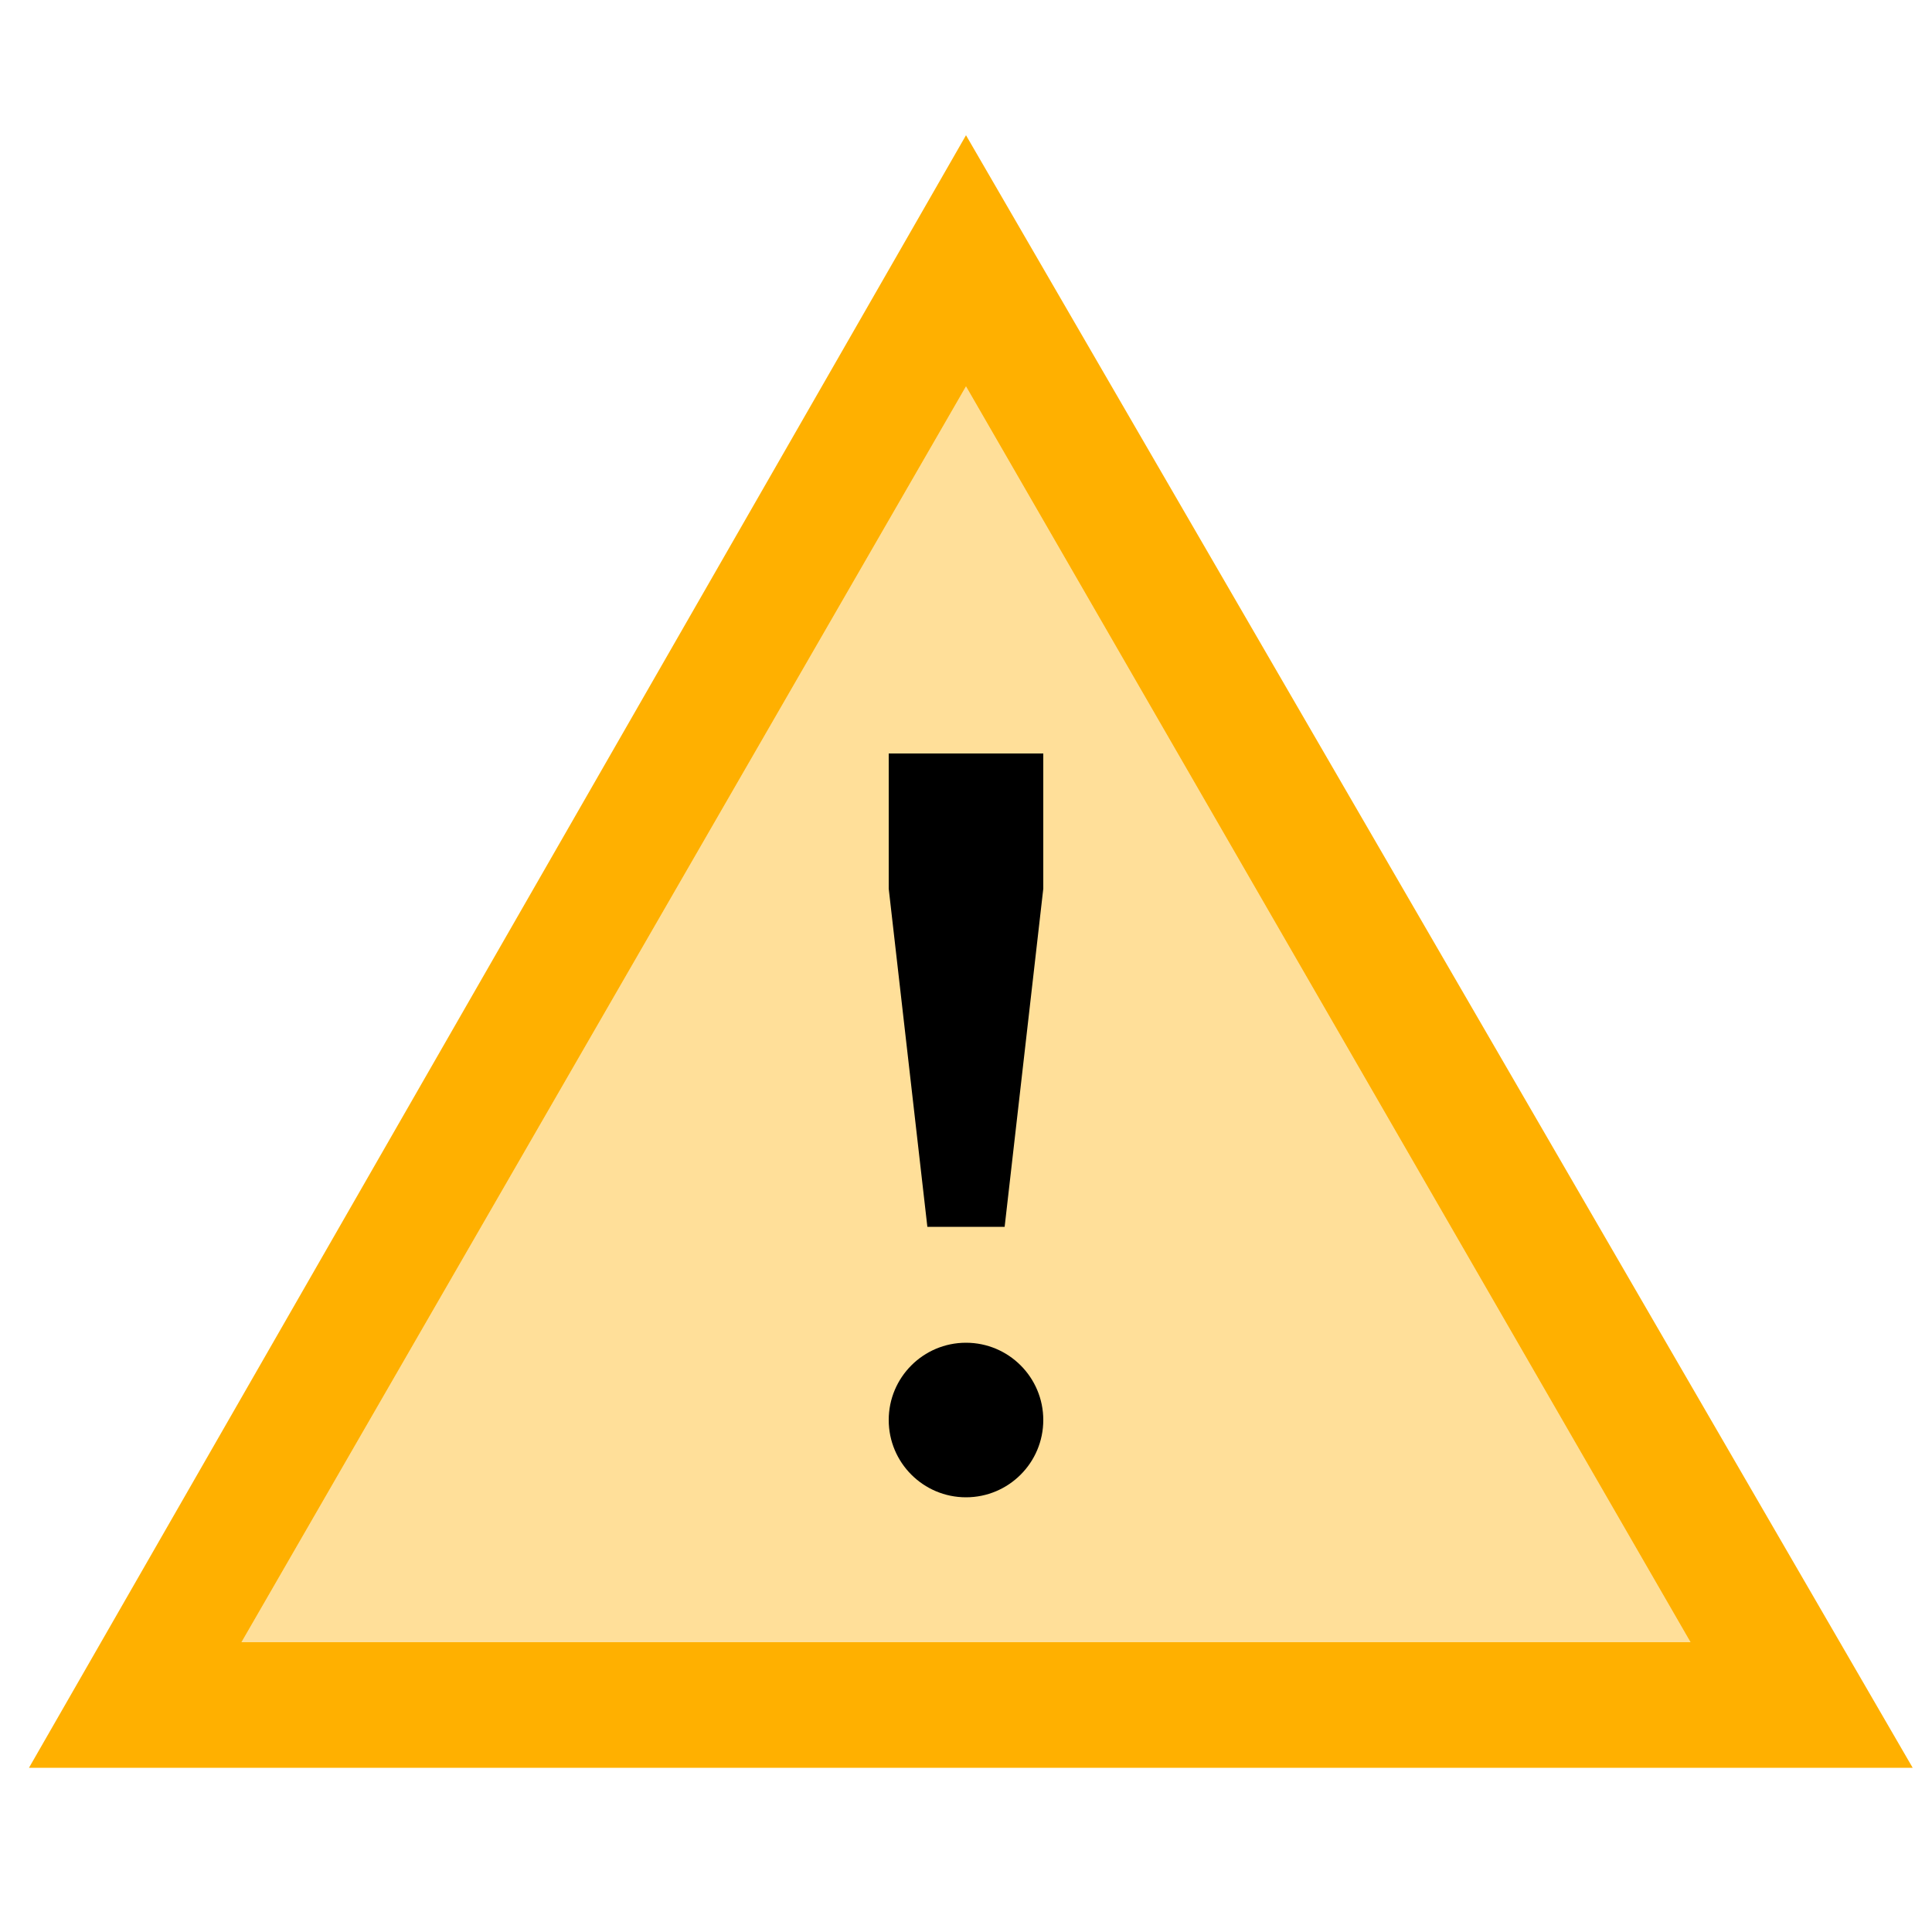
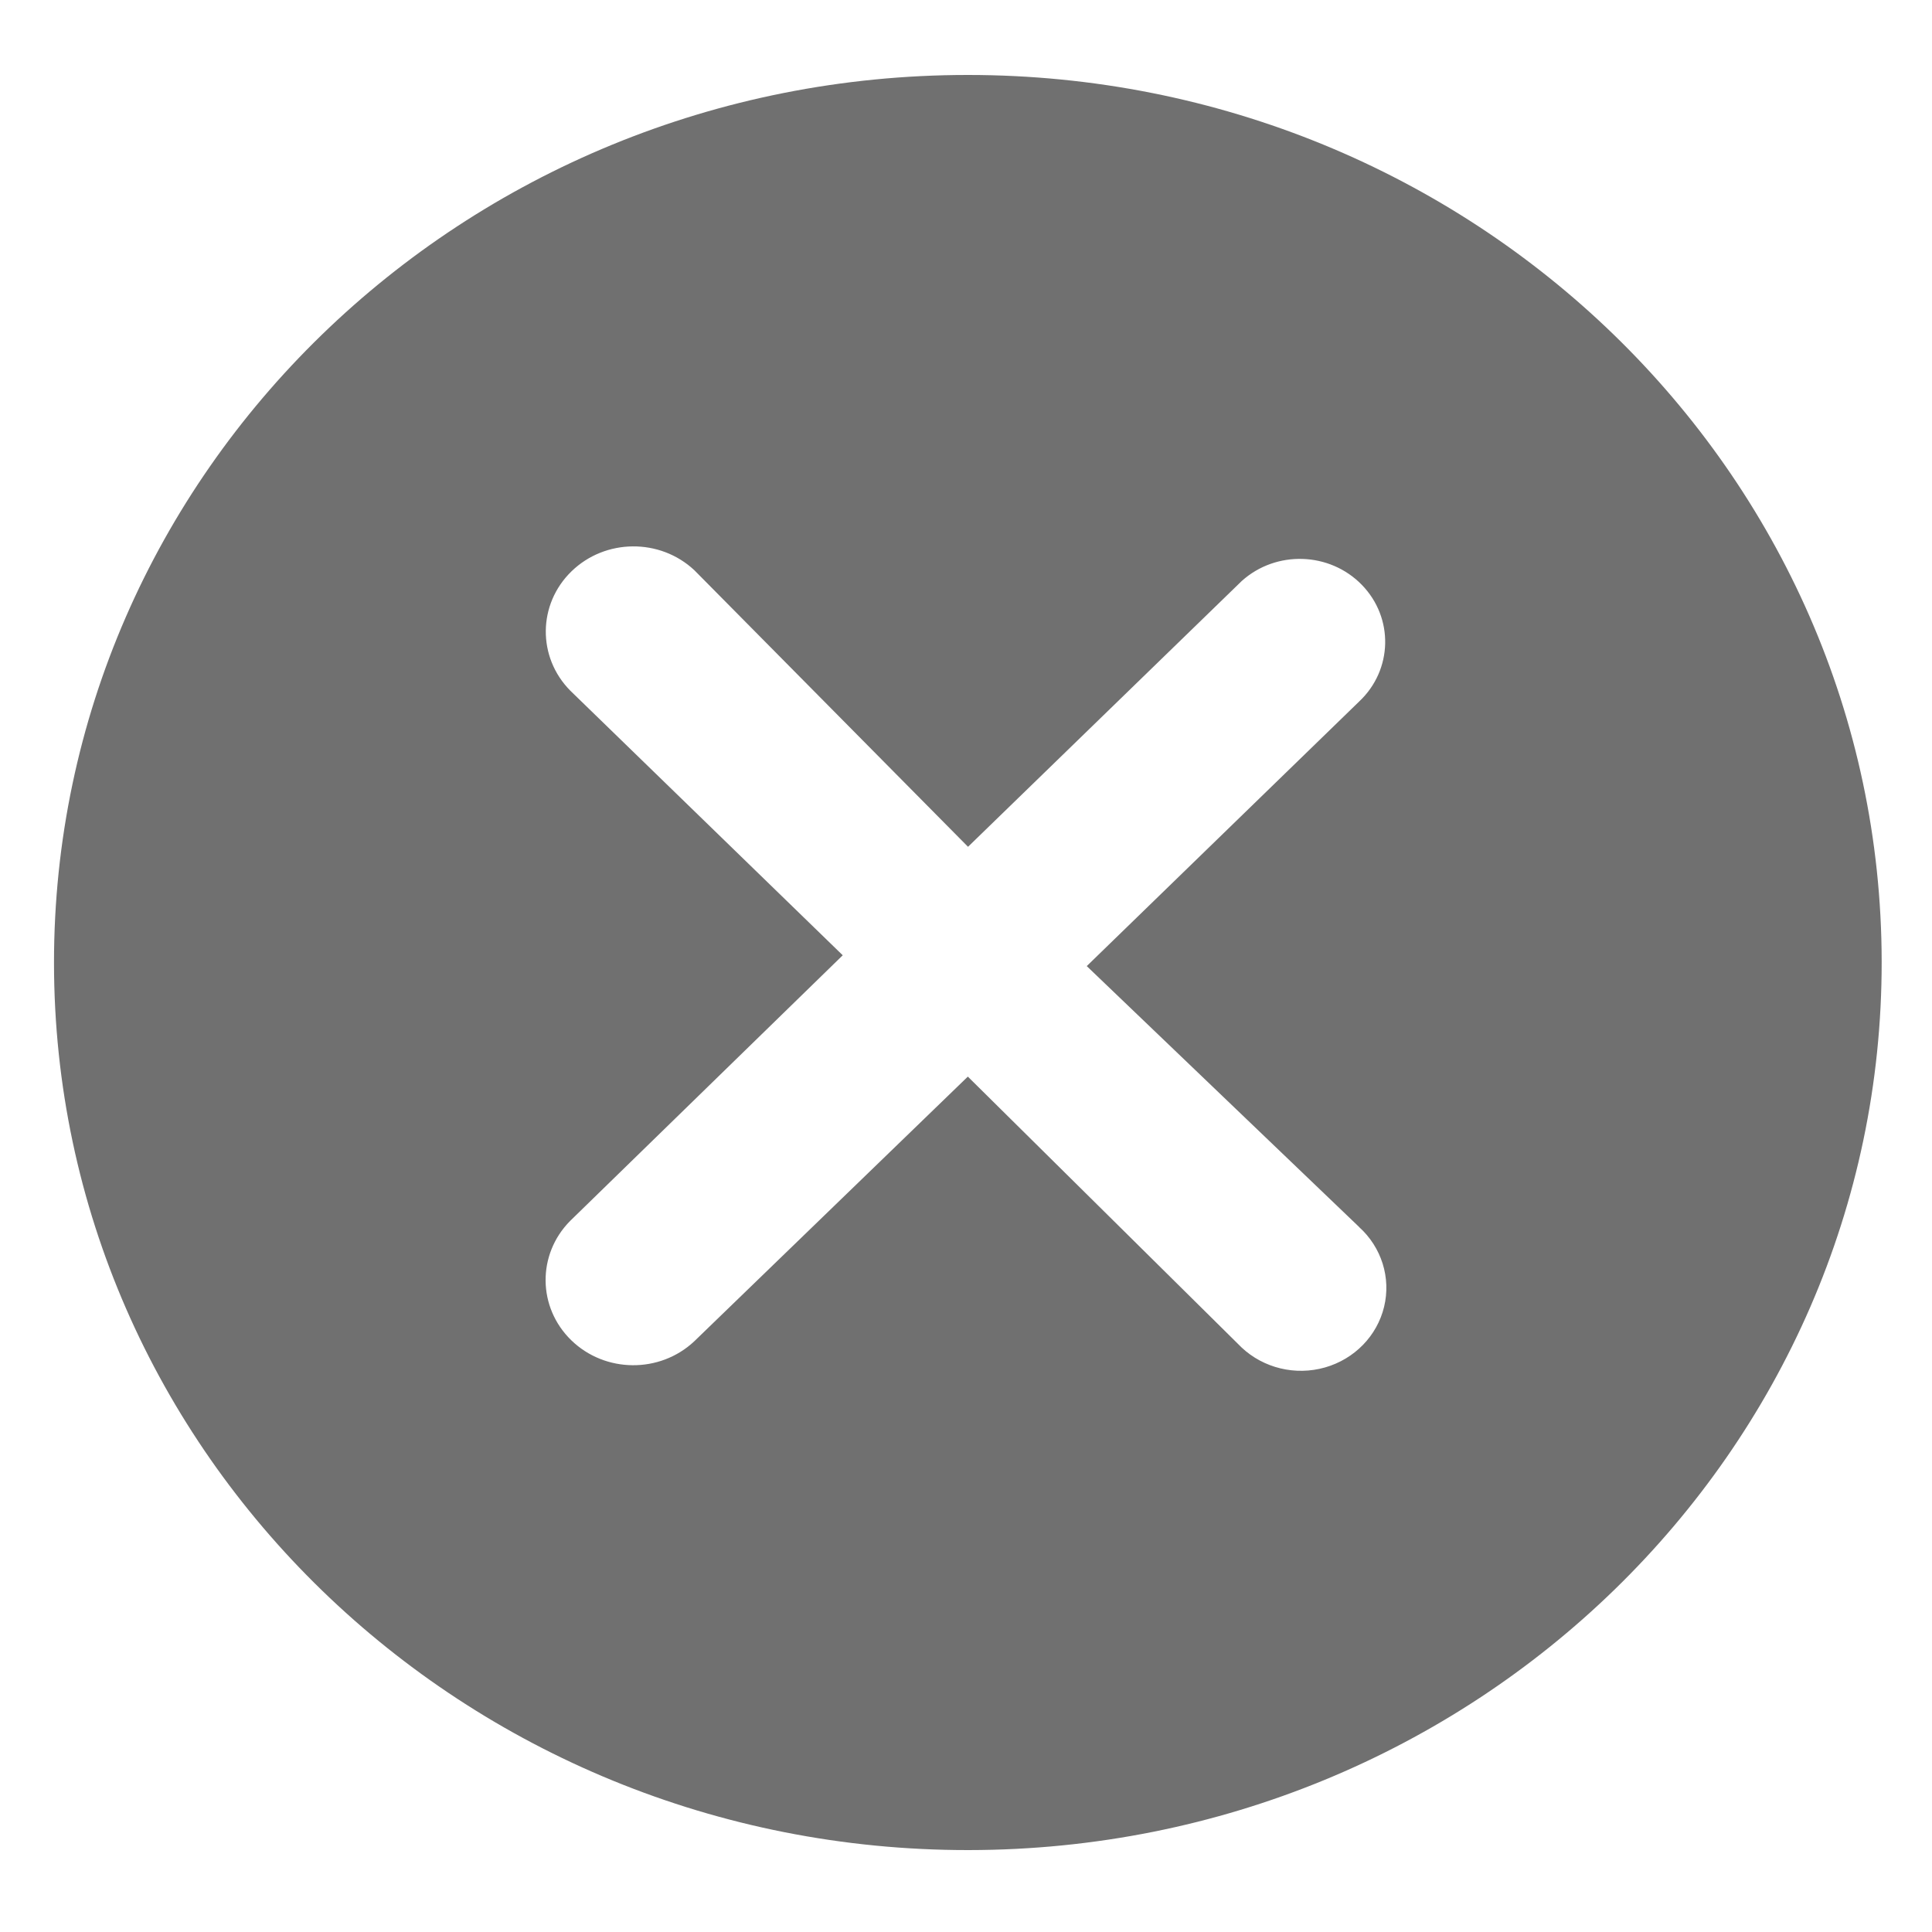
- <svg xmlns="http://www.w3.org/2000/svg" width="20" height="20">
+ <svg xmlns="http://www.w3.org/2000/svg" width="20" height="20" class="icon">
+   <defs>
+     <style type="text/css" />
+   </defs>
  <g>
-     <rect fill="none" id="canvas_background" height="19.391" width="19.391" y="-1" x="-1" />
-   </g>
-   <g>
-     <path id="svg_1" d="m2.5,17l7.5,-13l7.5,13l-15,0z" fill="#ffb000" opacity="0.4" />
-     <path id="svg_2" fill="#ffb000" d="m10,1.4l-9.7,16.9l19.5,0l-9.8,-16.9zm0,2.6l7.5,13l-15,0l7.5,-13z" />
-     <path id="svg_3" d="m9.2,7.8l0,1.4l0.4,3.5l0.8,0l0.4,-3.5l0,-1.4l-1.6,0z" />
-     <circle id="svg_4" r="0.8" cy="14.7" cx="10" />
+     <path stroke="null" d="m10.019,0.776a9.46,9.188 0 1 0 9.46,9.175a9.46,9.188 0 0 0 -9.46,-9.175zm4.05,11.926a0.884,0.859 0 1 1 -1.216,1.247l-2.834,-2.804l-2.833,2.741a0.908,0.882 0 0 1 -1.284,-1.247l2.822,-2.75l-2.82,-2.739a0.908,0.882 0 0 1 1.284,-1.247l2.833,2.863l2.833,-2.751a0.884,0.859 0 0 1 1.216,1.247l-2.82,2.739l2.82,2.701l0,0l0,-0z" fill="#707070" id="svg_1" />
  </g>
</svg>
